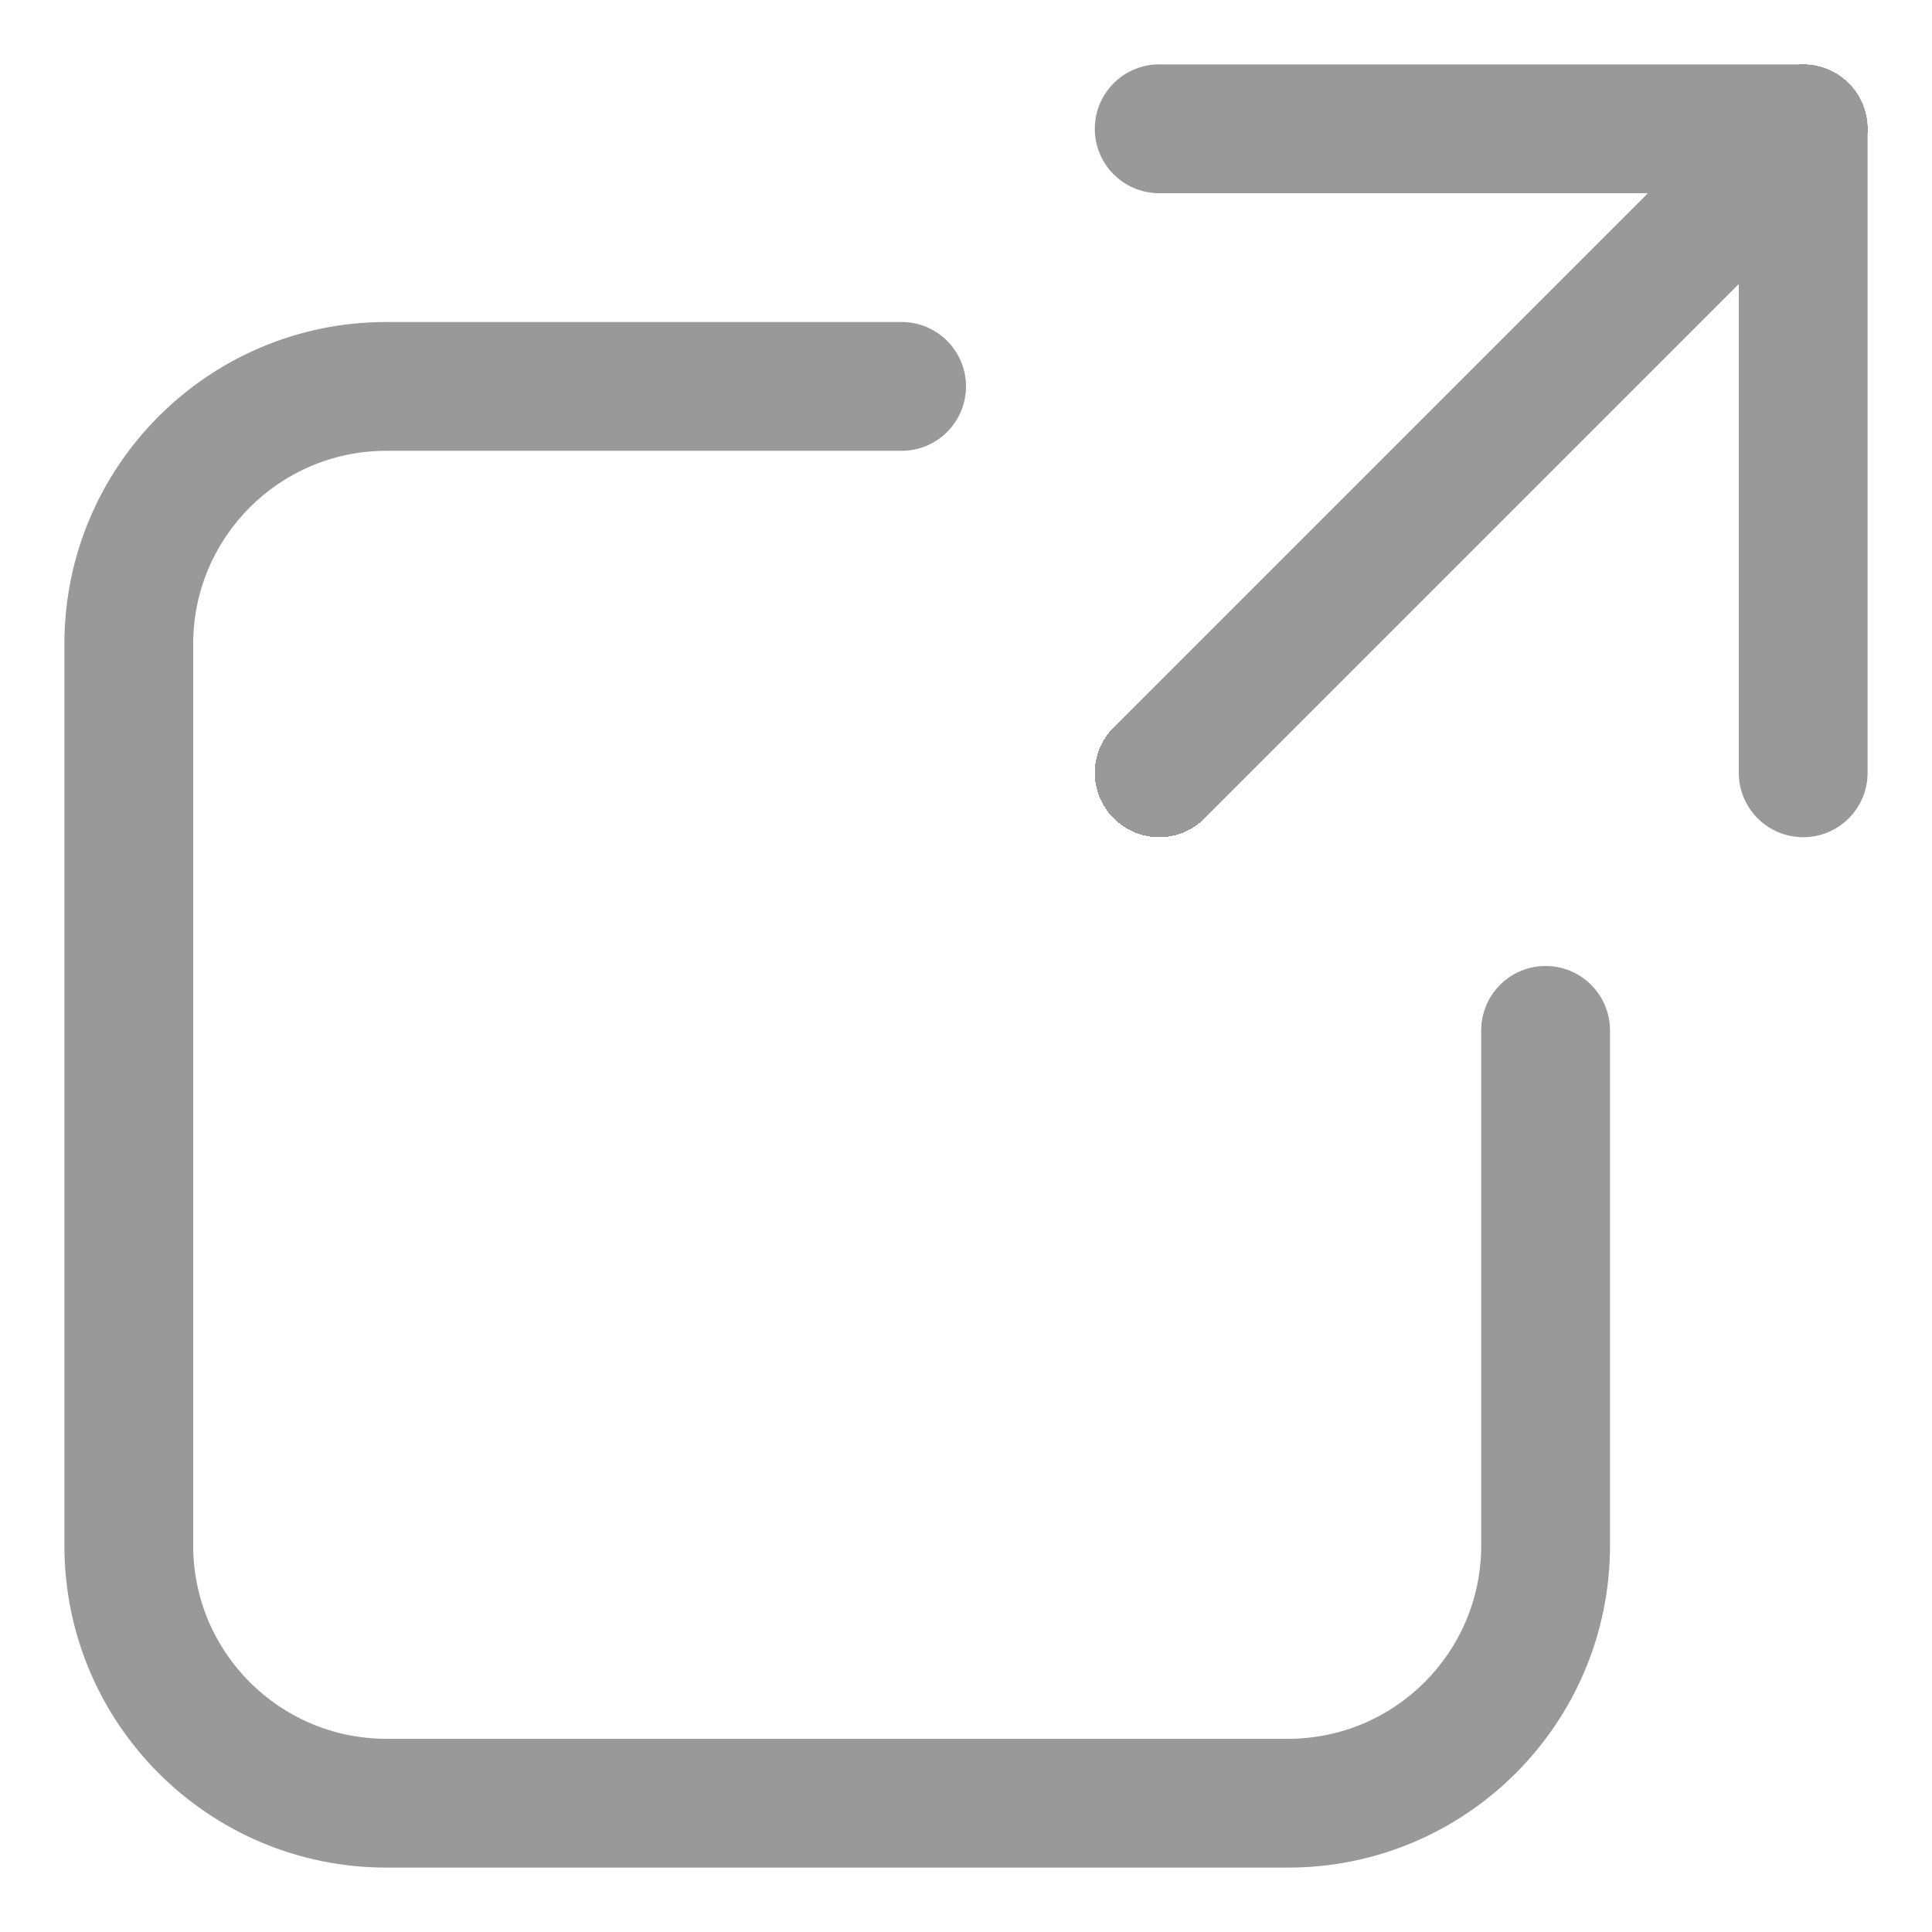
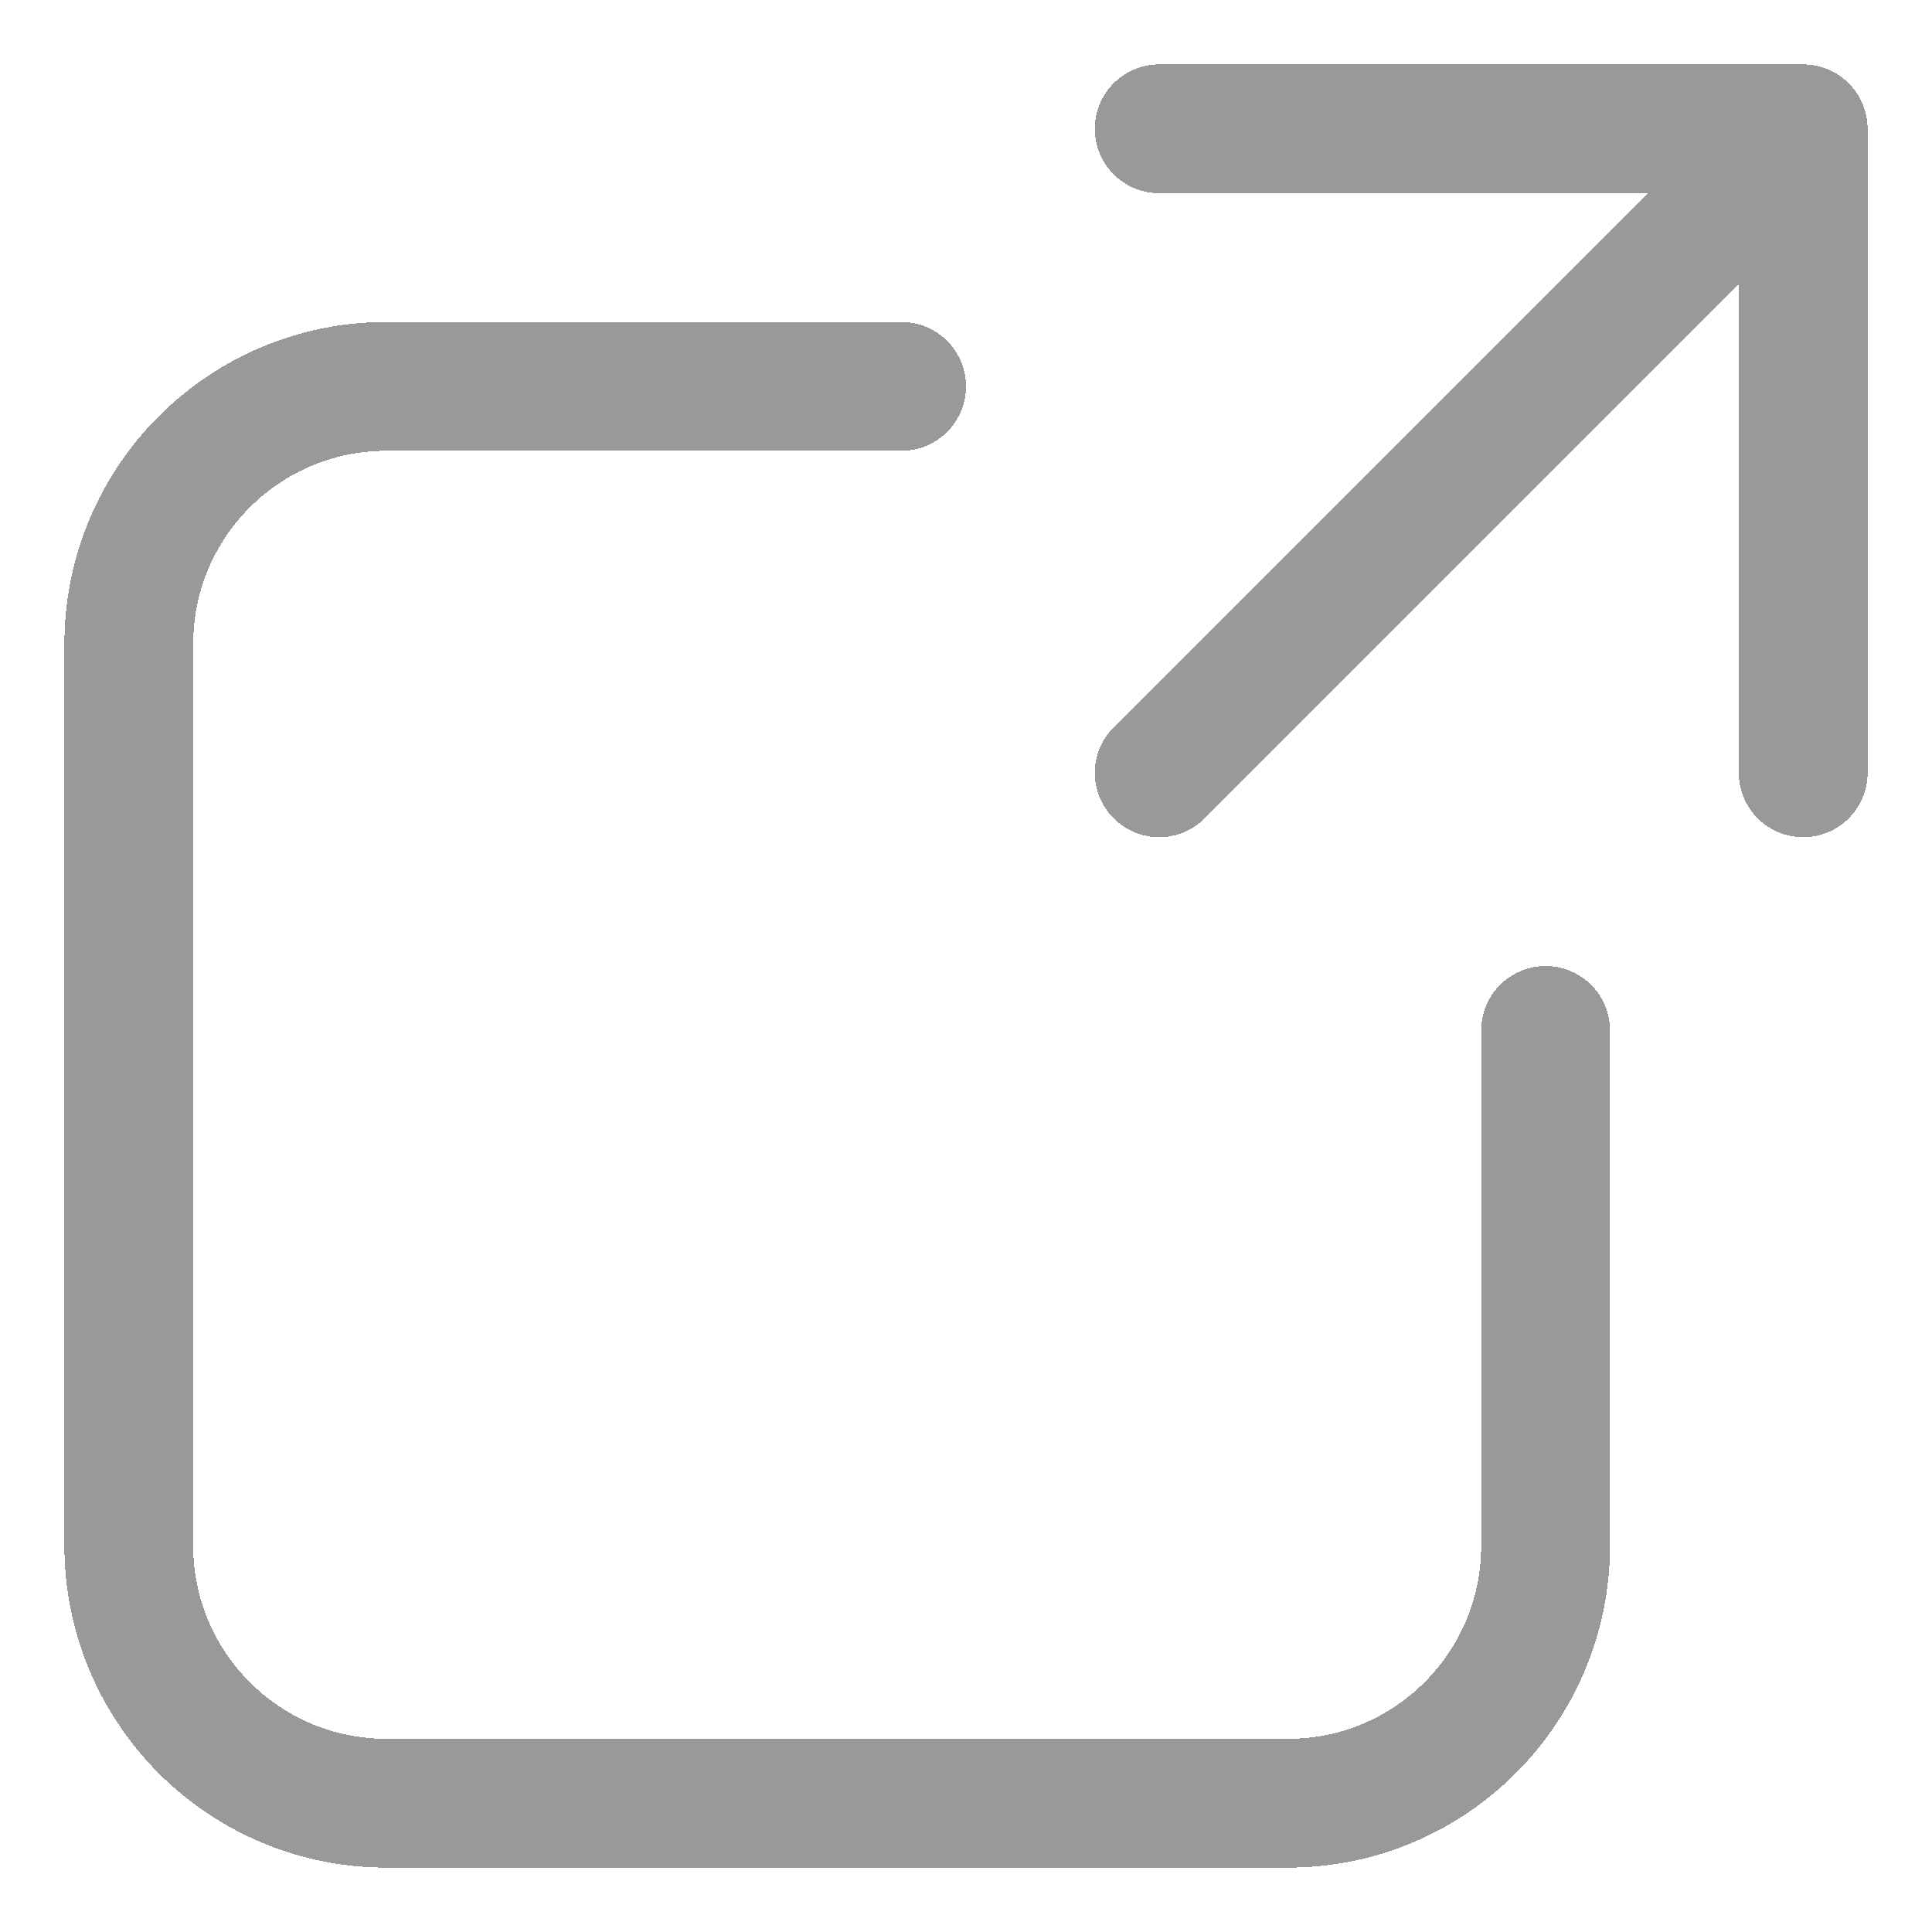
- <svg xmlns="http://www.w3.org/2000/svg" width="15" height="15">
-   <g fill="none" fill-rule="evenodd">
-     <path d="M7 3.5a.5.5 0 000-1v1zM12.5 8a.5.5 0 00-1 0h1zM7 2.5H3v1h4v-1zM.5 5v7h1V5h-1zM3 14.5h7v-1H3v1zm9.5-2.5V8h-1v4h1zM10 14.5a2.5 2.5 0 002.5-2.5h-1a1.5 1.5 0 01-1.5 1.5v1zM.5 12A2.5 2.5 0 003 14.5v-1A1.5 1.5 0 011.5 12h-1zM3 2.5A2.5 2.5 0 00.5 5h1A1.5 1.5 0 013 3.5v-1zM9 .5a.5.5 0 000 1v-1zm5 .5h.5a.5.5 0 00-.5-.5V1zm-.5 5a.5.5 0 001 0h-1zM9 1.5h5v-1H9v1zm4.5-.5v5h1V1h-1z" fill="#999" fill-rule="nonzero" />
-     <path shape-rendering="crispEdges" stroke="#999" stroke-linecap="round" d="M14 1L9 6" />
-   </g>
+ <svg xmlns="http://www.w3.org/2000/svg" width="15" height="15" fill="none" stroke="#999" stroke-linecap="round" stroke-linejoin="round">
+   <path d="M7 3H3a2 2 0 0 0-2 2m0 0v7a2 2 0 0 0 2 2h7a2 2 0 0 0 2-2V8M9 1h5v5m0-5L9 6" shape-rendering="crispEdges" />
</svg>
